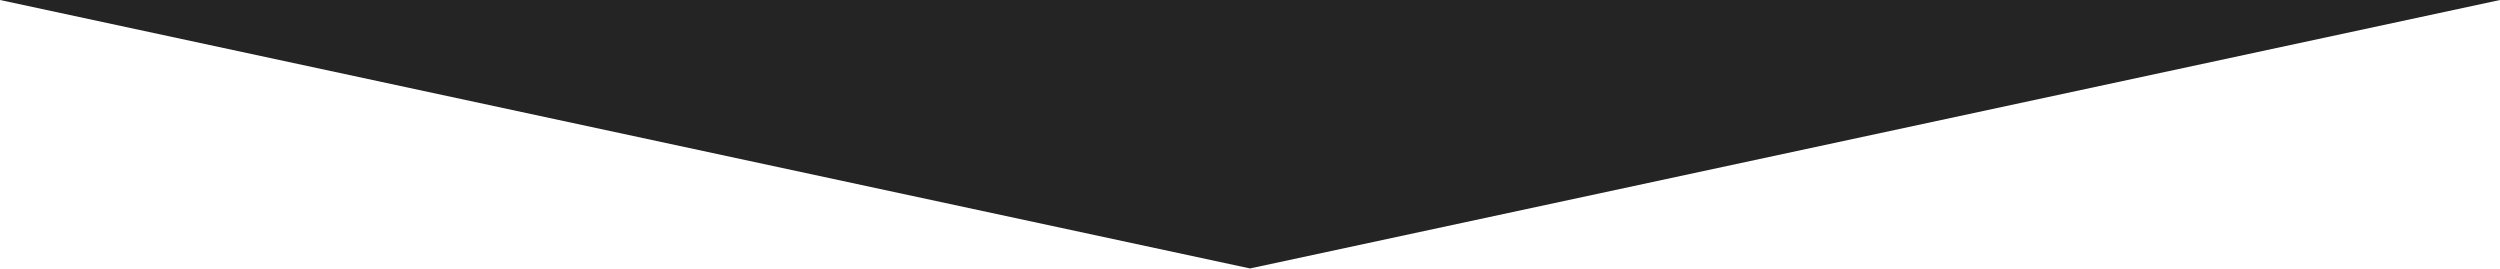
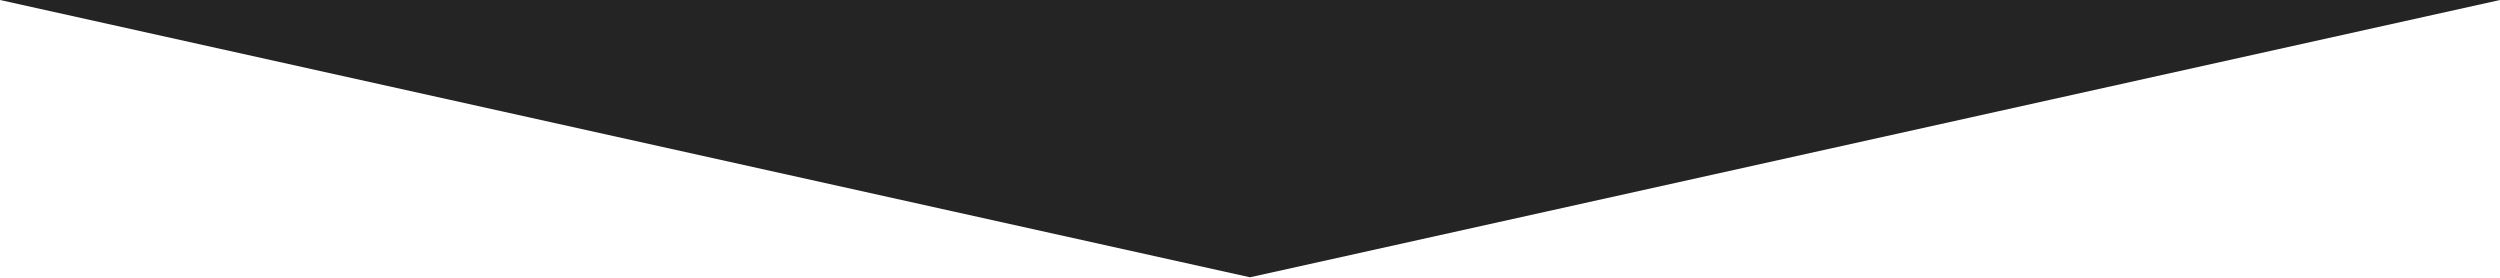
- <svg xmlns="http://www.w3.org/2000/svg" viewBox="0 0 320 34.36">
+ <svg xmlns="http://www.w3.org/2000/svg" viewBox="0 0 1280.29 142">
  <defs>
    <style>.cls-1{fill:#242424;}</style>
  </defs>
  <g id="Layer_2" data-name="Layer 2">
-     <g id="Layer_2-2" data-name="Layer 2">
-       <polygon class="cls-1" points="160 34.36 320 0 0 0 160 34.36" />
+     <g id="Layer_1-2" data-name="Layer 1">
+       <g id="Layer_1-2-2" data-name="Layer 1-2">
+         <polygon class="cls-1" points="640.14 142 1280.29 0 0 0 640.14 142" />
+       </g>
    </g>
  </g>
</svg>
